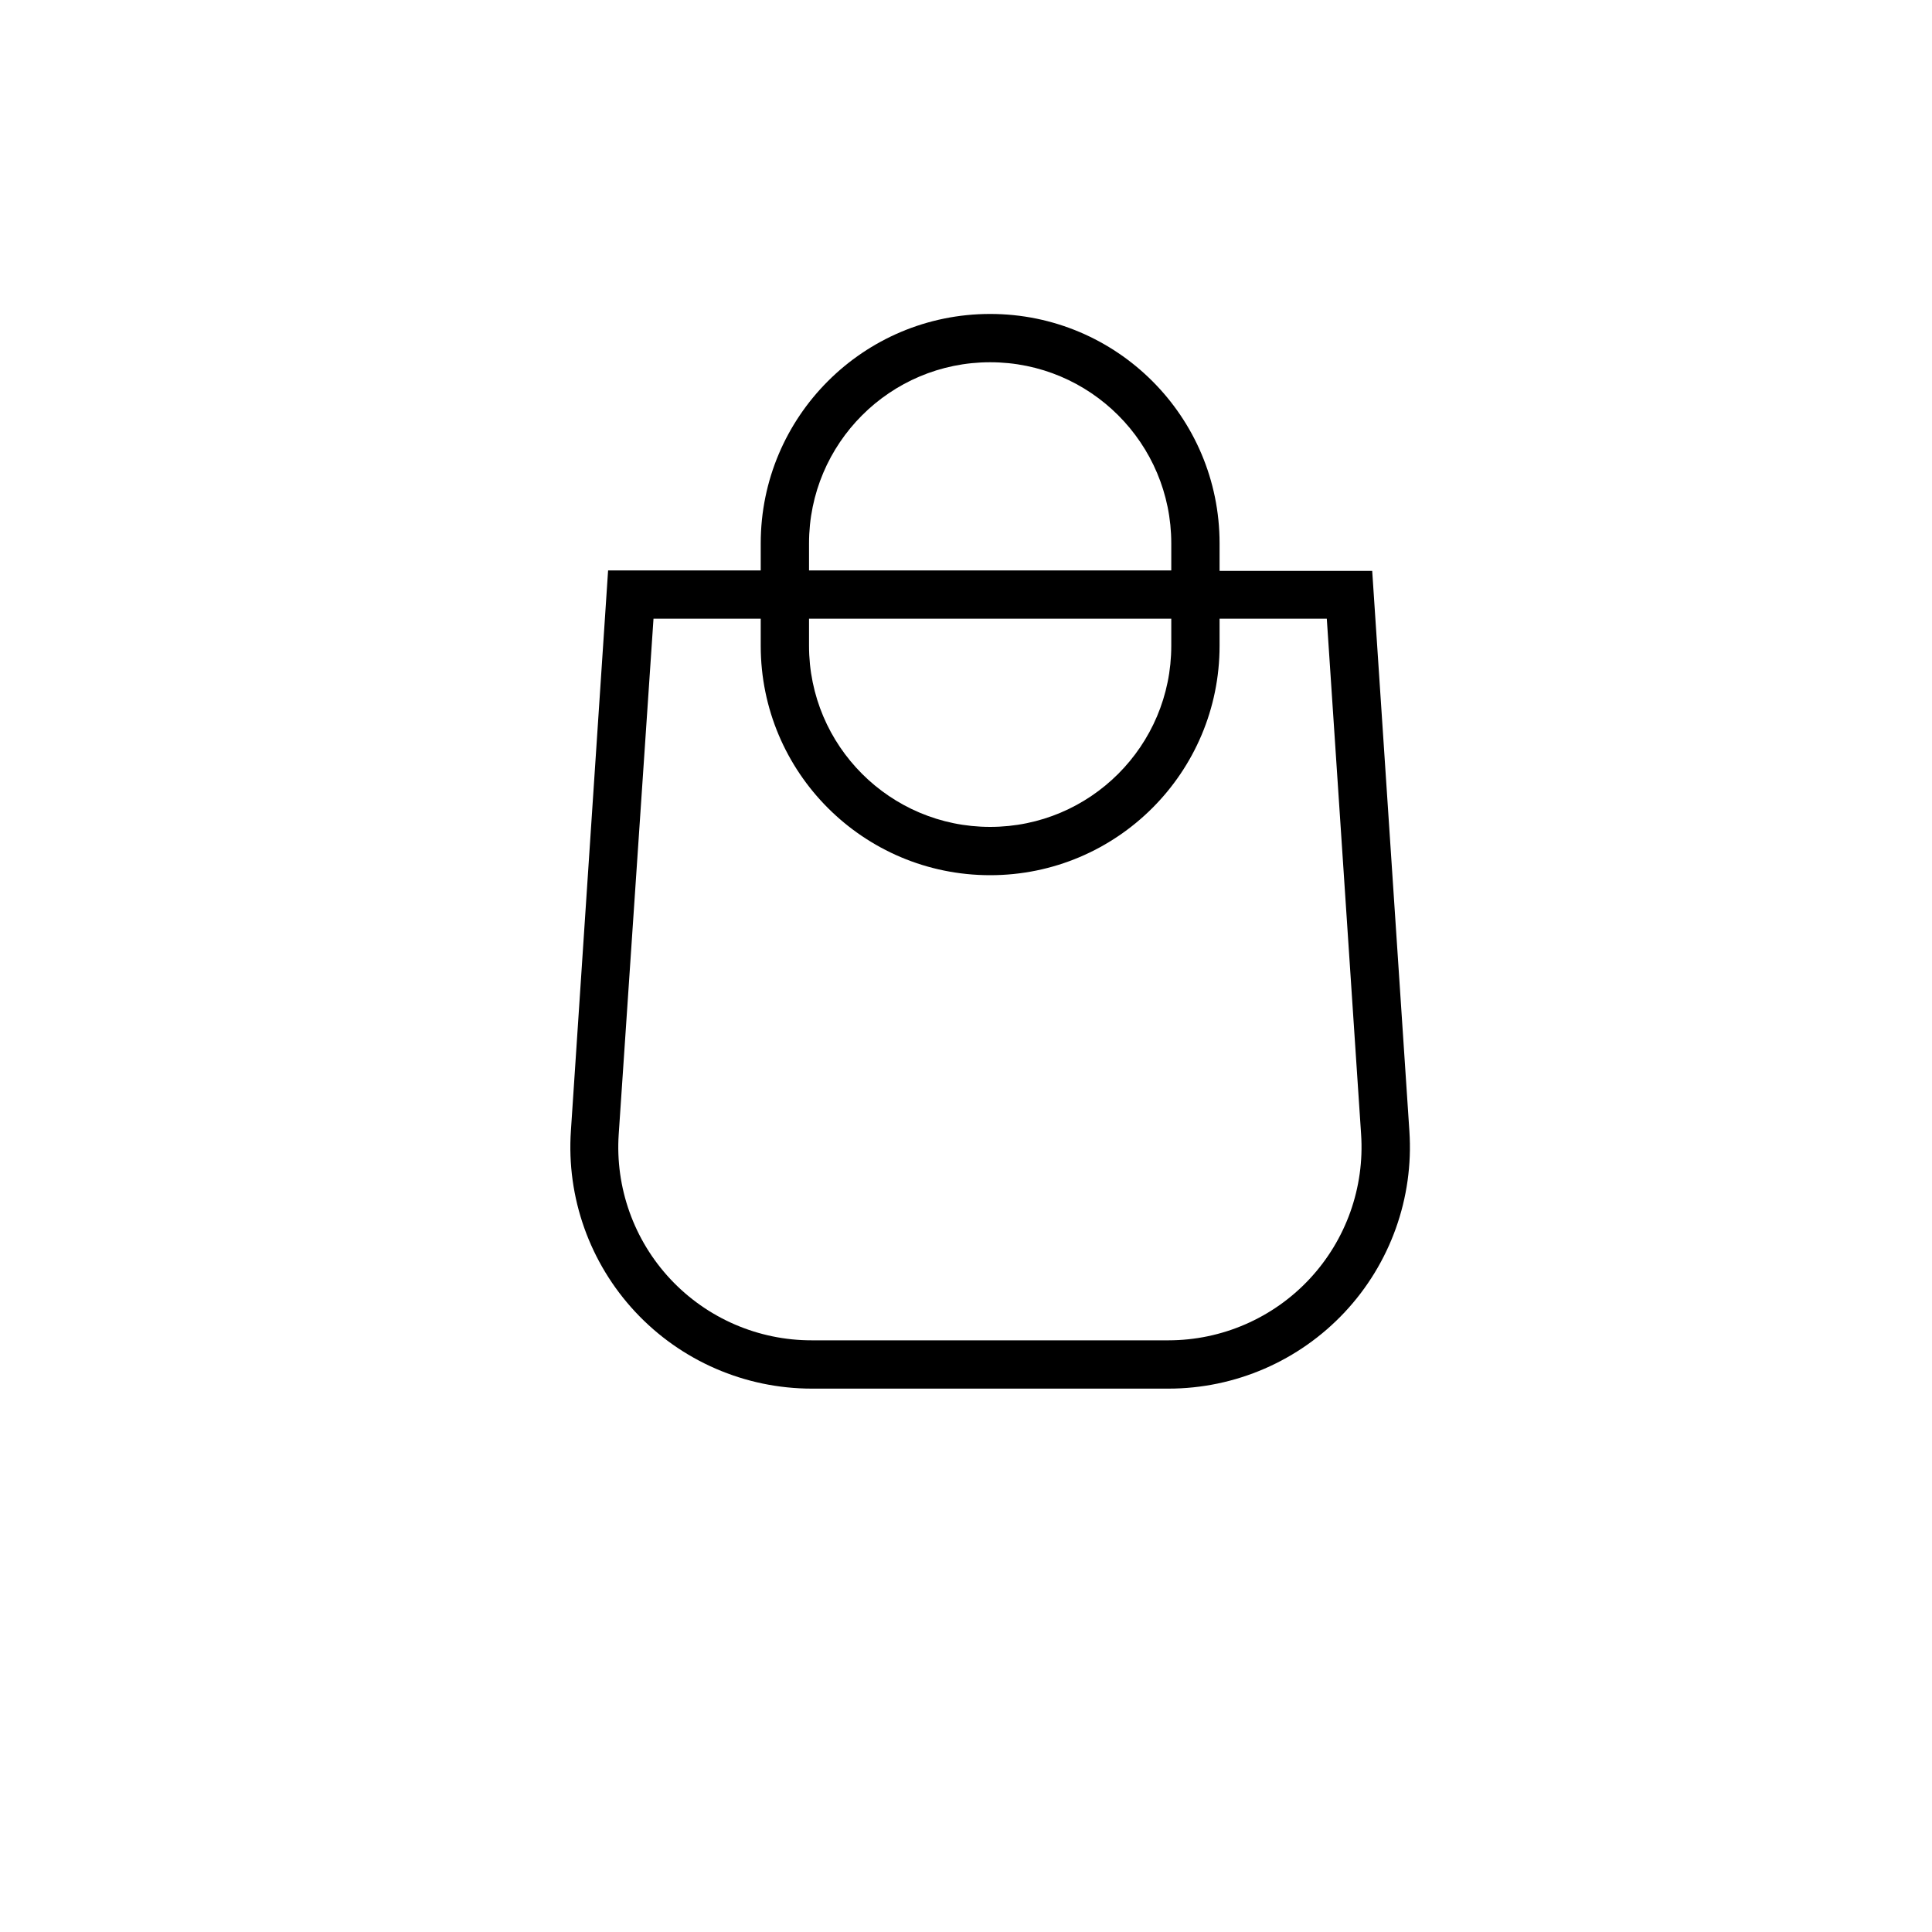
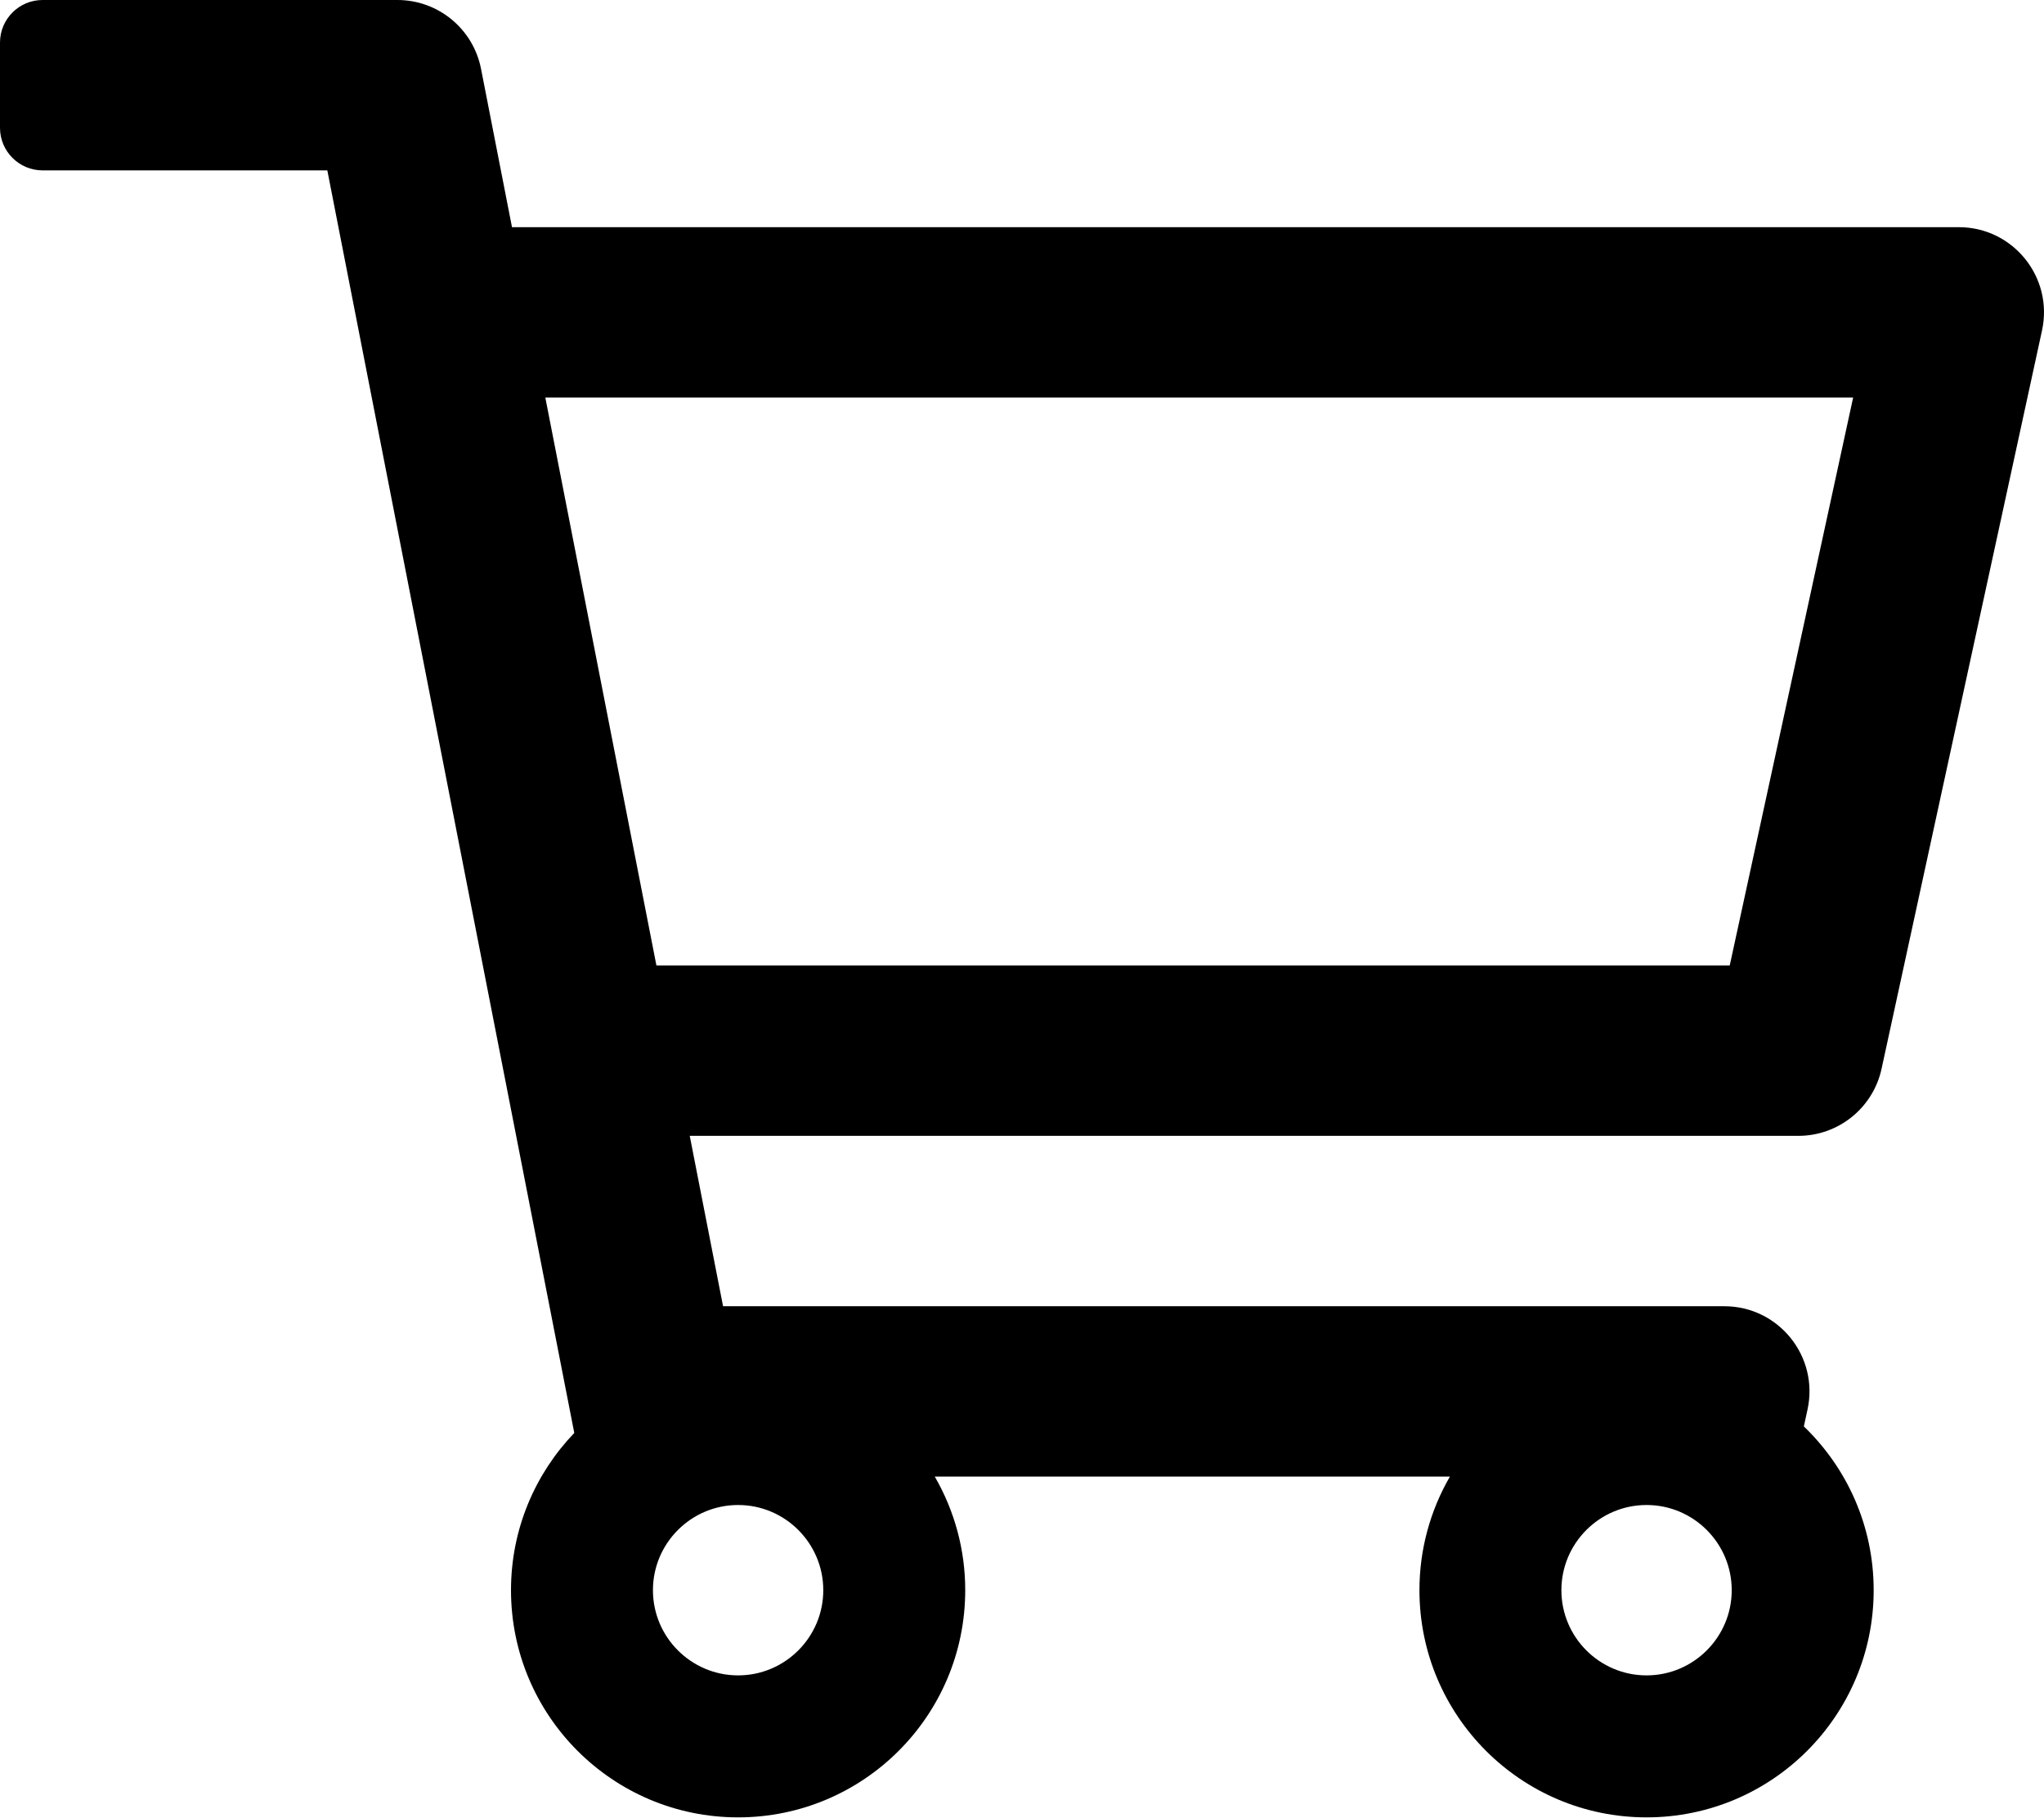
- <svg xmlns="http://www.w3.org/2000/svg" fill="none" class="icon icon-cart" viewBox="0 0 40 40">
-   <path fill="currentColor" fill-rule="evenodd" d="M20.5 6.5a4.75 4.75 0 0 0-4.75 4.75v.56h-3.16l-.77 11.6a5 5 0 0 0 4.99 5.34h7.38a5 5 0 0 0 4.99-5.33l-.77-11.6h-3.16v-.57A4.75 4.75 0 0 0 20.5 6.5m3.75 5.31v-.56a3.75 3.75 0 1 0-7.5 0v.56zm-7.5 1h7.5v.56a3.75 3.75 0 1 1-7.5 0zm-1 0v.56a4.75 4.75 0 1 0 9.5 0v-.56h2.22l.71 10.67a4 4 0 0 1-3.99 4.27h-7.38a4 4 0 0 1-4-4.27l.72-10.67z" />
+ <svg xmlns="http://www.w3.org/2000/svg" class="svg-inline--fa" viewBox="0 0 576 512">
+   <path d="M551.991 64H144.28l-8.726-44.608C133.35 8.128 123.478 0 112 0H12C5.373 0 0 5.373 0 12v24c0 6.627 5.373 12 12 12h80.24l69.594 355.701C150.796 415.201 144 430.802 144 448c0 35.346 28.654 64 64 64s64-28.654 64-64a63.681 63.681 0 0 0-8.583-32h145.167a63.681 63.681 0 0 0-8.583 32c0 35.346 28.654 64 64 64 35.346 0 64-28.654 64-64 0-18.136-7.556-34.496-19.676-46.142l1.035-4.757c3.254-14.96-8.142-29.101-23.452-29.101H203.76l-9.39-48h312.405c11.29 0 21.054-7.869 23.452-18.902l45.216-208C578.695 78.139 567.299 64 551.991 64zM208 472c-13.234 0-24-10.766-24-24s10.766-24 24-24 24 10.766 24 24-10.766 24-24 24zm256 0c-13.234 0-24-10.766-24-24s10.766-24 24-24 24 10.766 24 24-10.766 24-24 24zm23.438-200H184.98l-31.31-160h368.548l-34.78 160z">
+             </path>
</svg>
